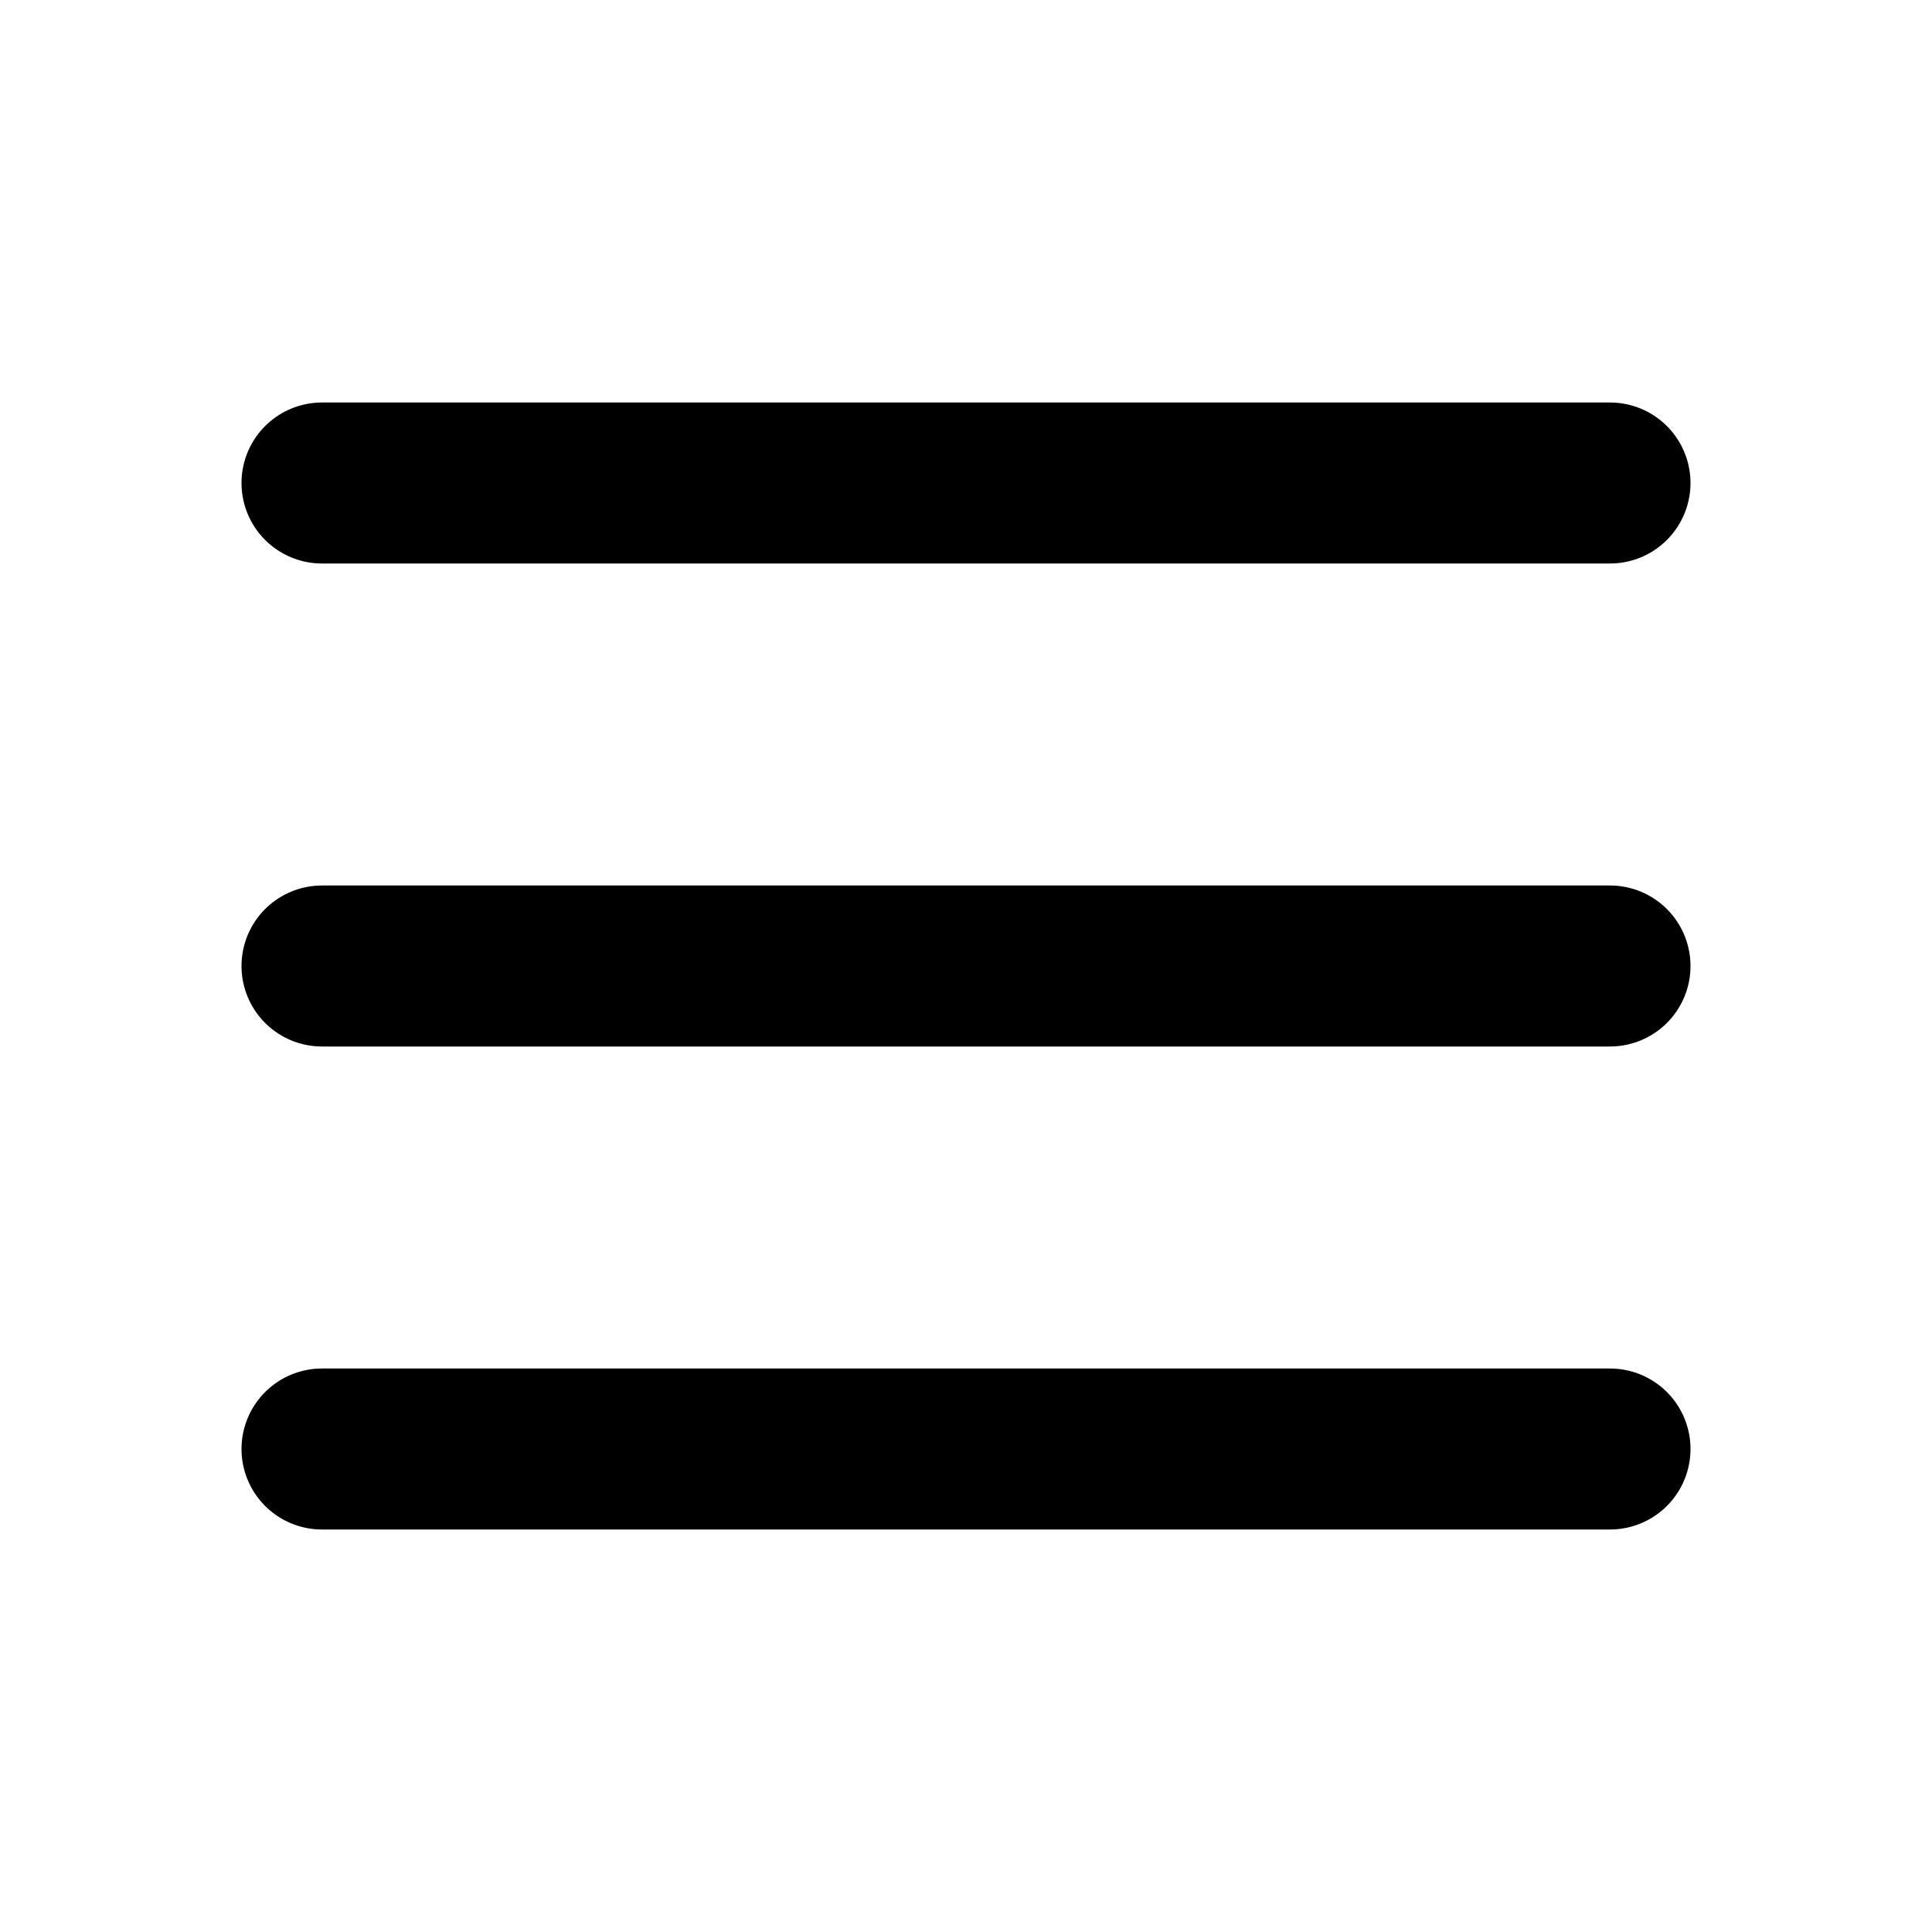
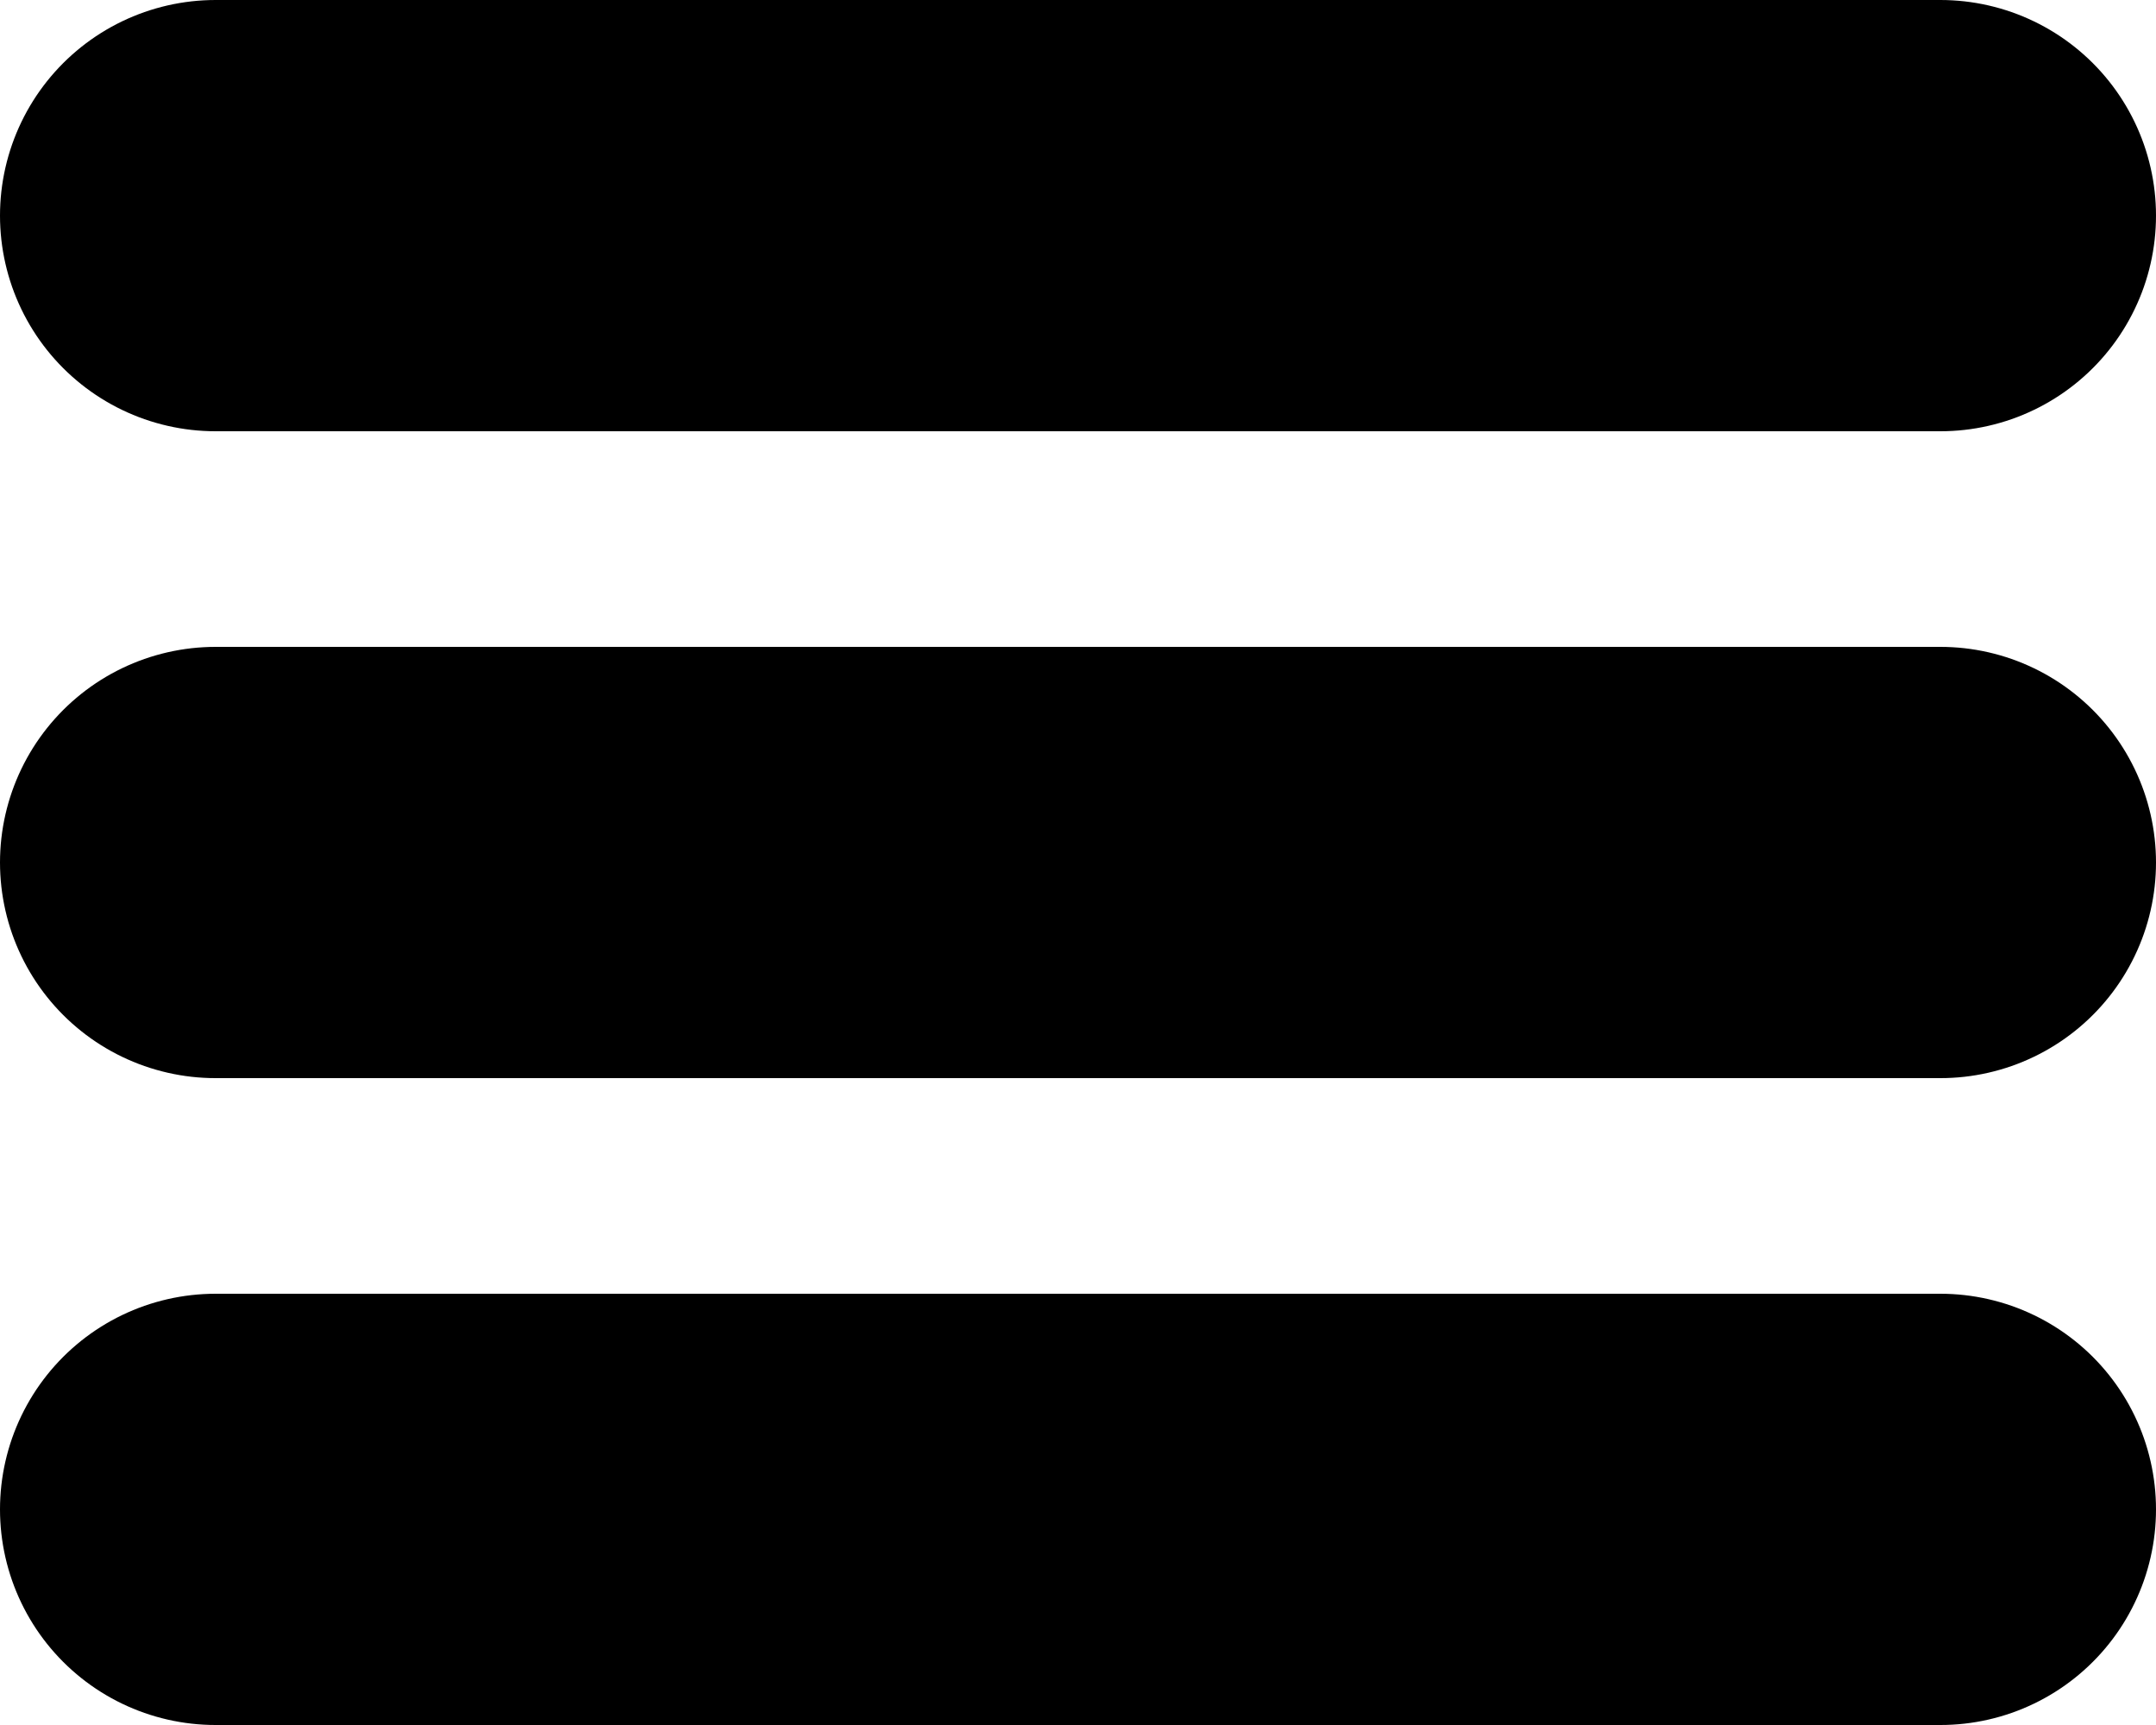
- <svg xmlns="http://www.w3.org/2000/svg" width="800px" height="800px" viewBox="0 0 24 24" fill="none">
-   <path d="M4 6H20M4 12H20M4 18H20" stroke="#000000" stroke-width="2" stroke-linecap="round" stroke-linejoin="round" />
+ <svg xmlns="http://www.w3.org/2000/svg" width="30" height="24" viewBox="0 0 30 24" fill="none">
+   <path d="M3 3H27M3 12H27M3 21H27" stroke="black" stroke-width="6" stroke-linecap="round" stroke-linejoin="round" />
</svg>
